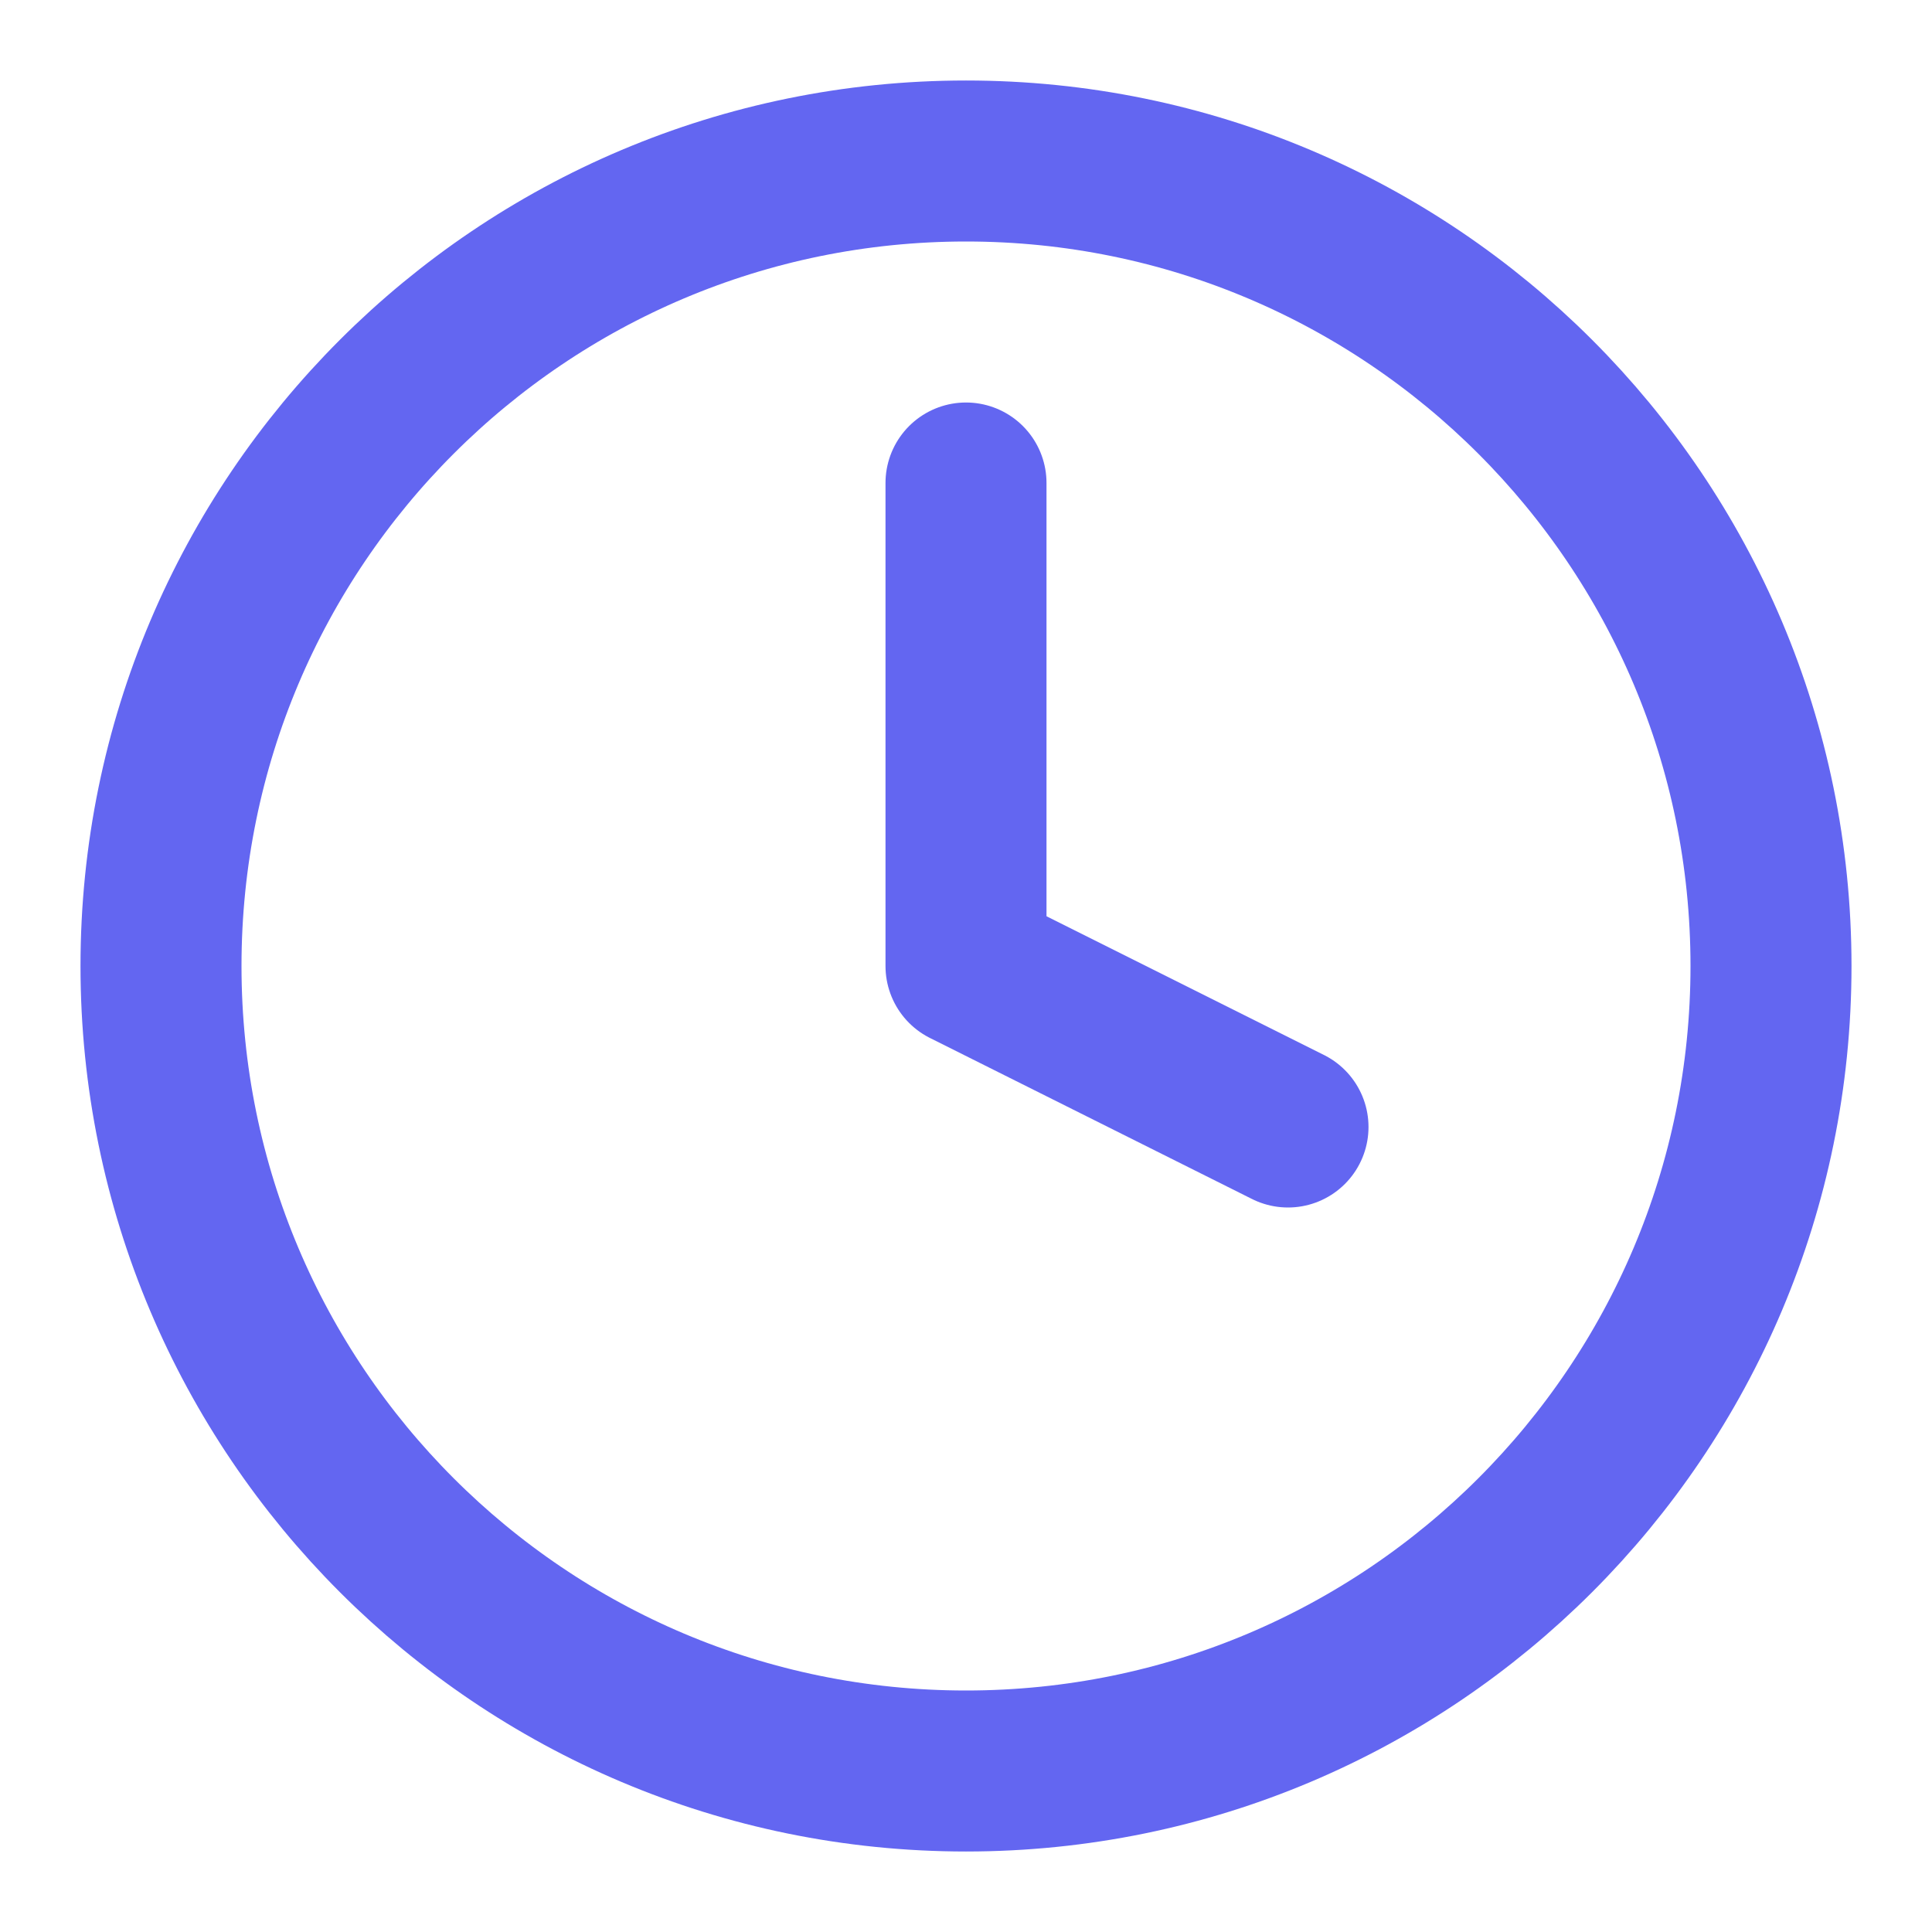
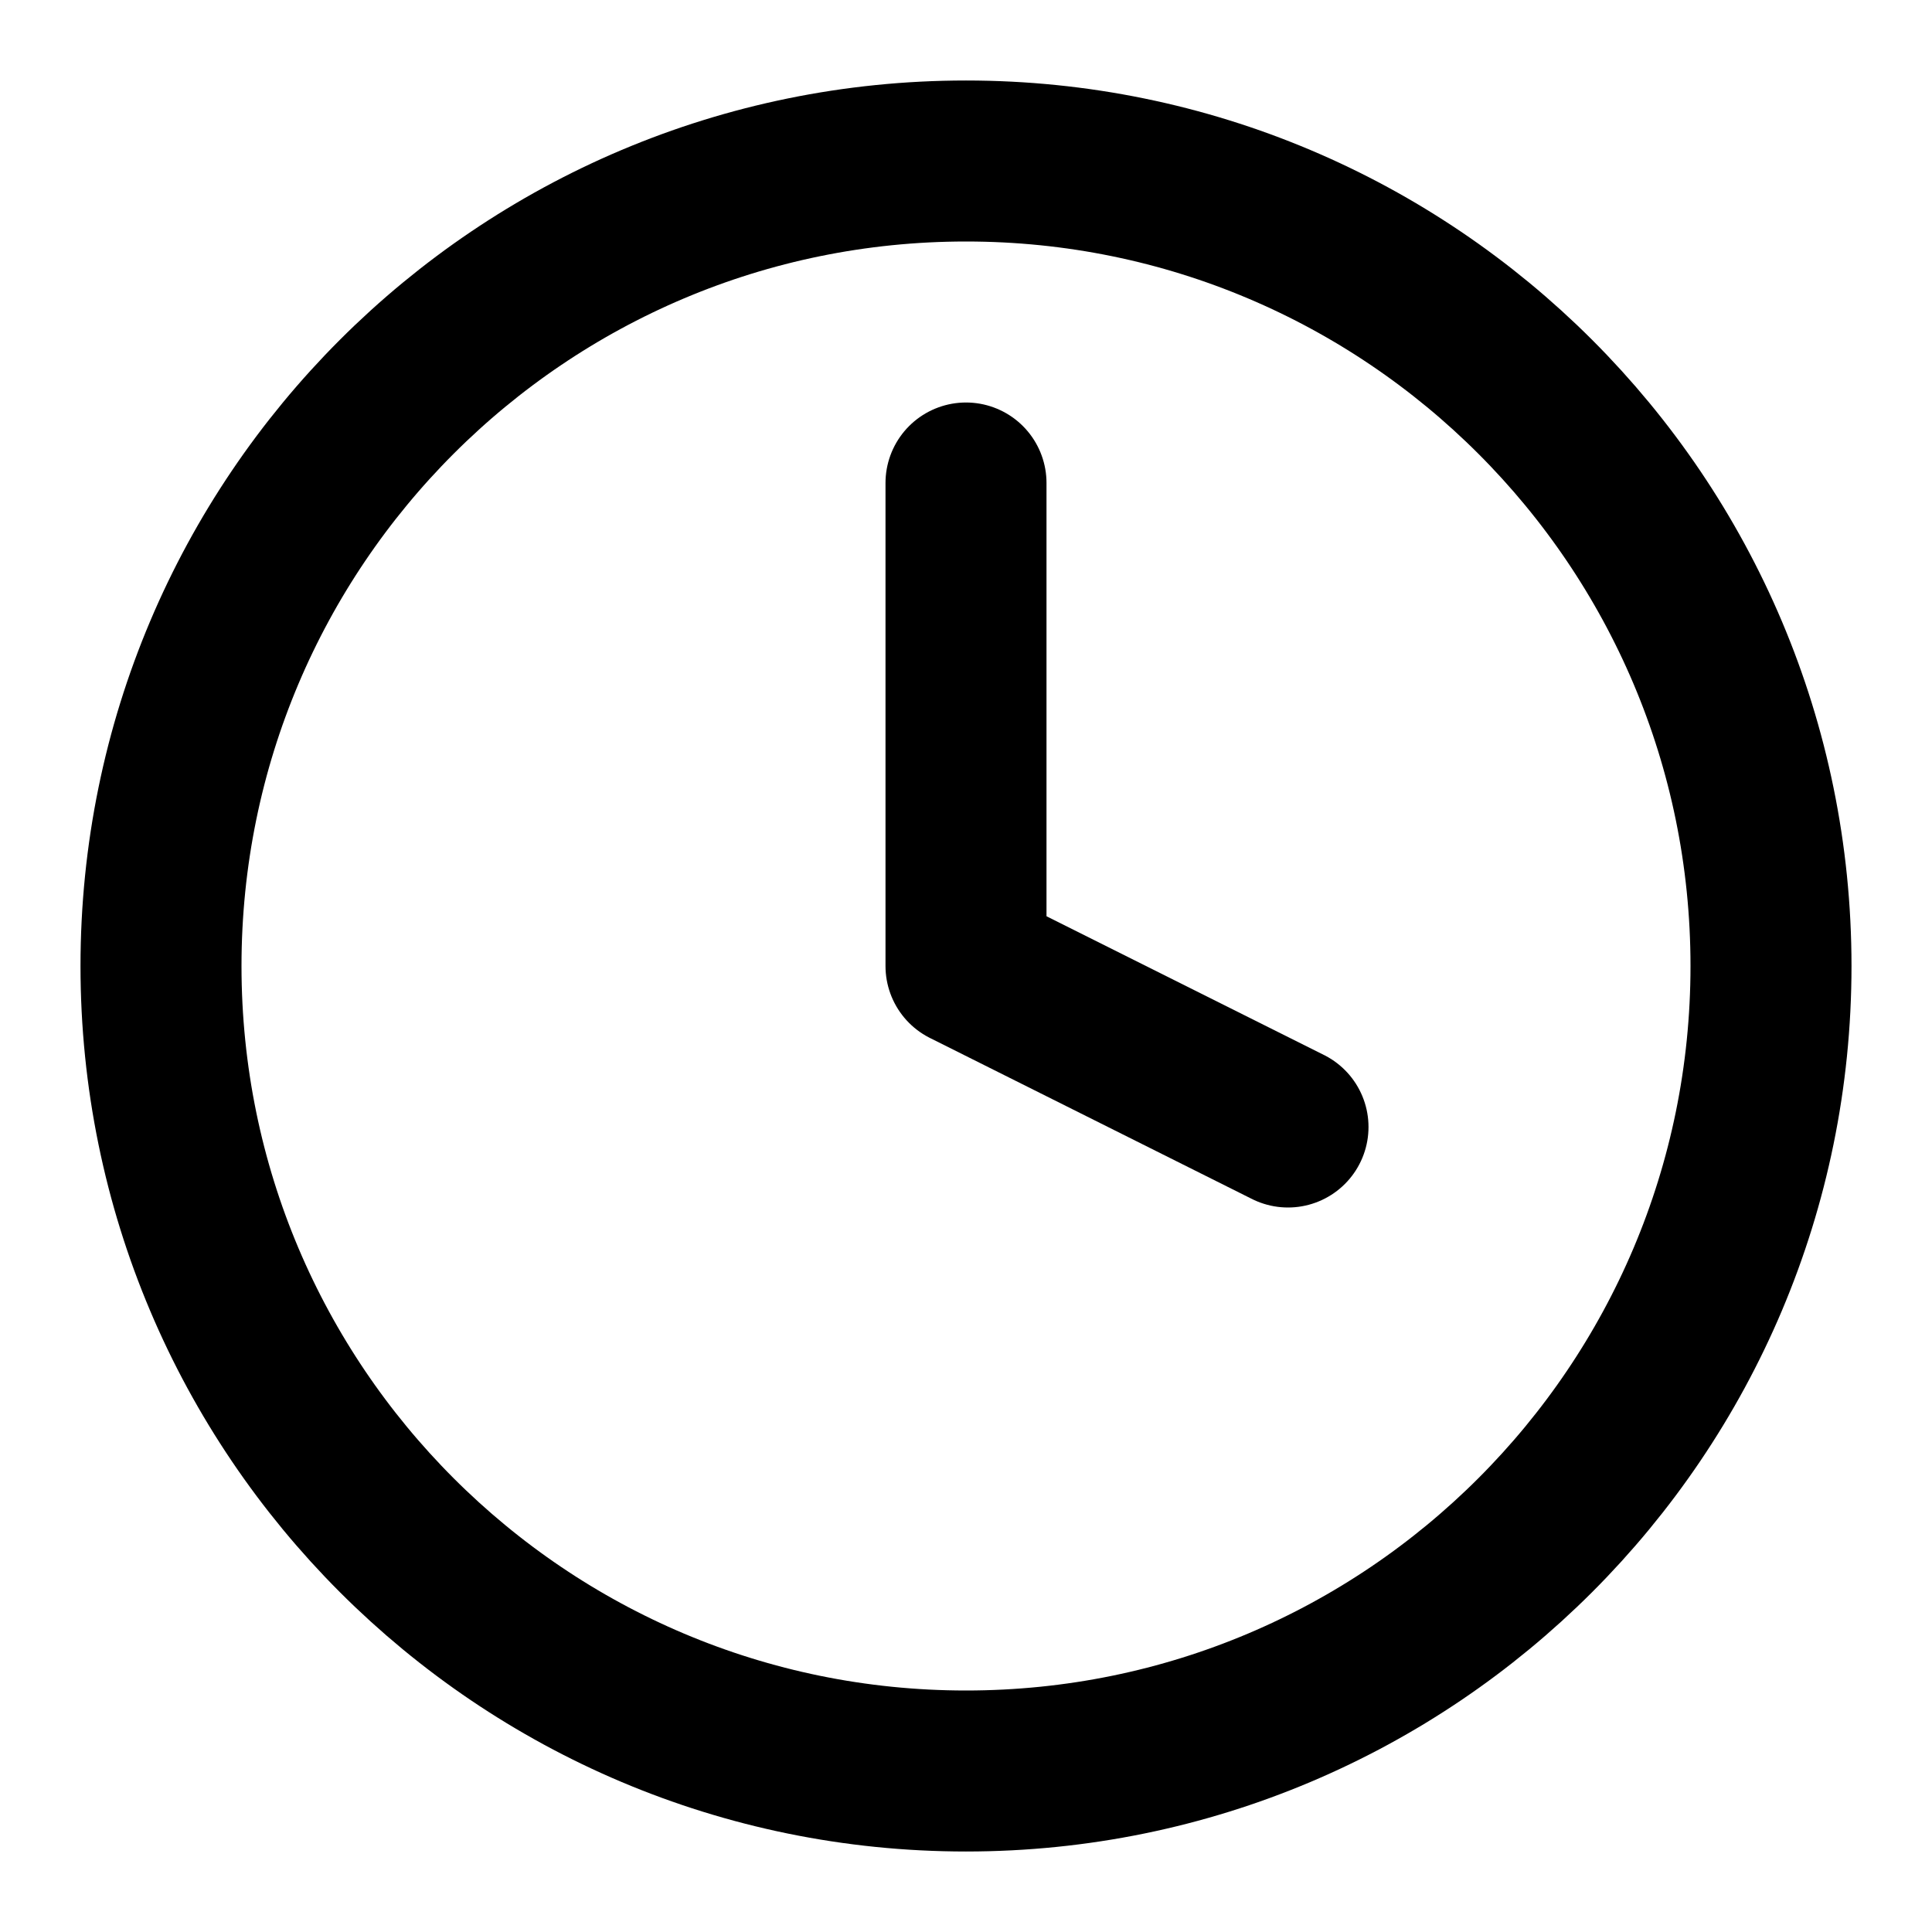
- <svg xmlns="http://www.w3.org/2000/svg" class="lucide lucide-clock" width="24" height="24" viewBox="0 0 24 24" fill="none" stroke="#6366F1" stroke-width="2" stroke-linecap="round" stroke-linejoin="round">
+ <svg xmlns="http://www.w3.org/2000/svg" class="lucide lucide-clock" width="24" height="24" viewBox="0 0 24 24" fill="none" stroke="#000000" stroke-width="2" stroke-linecap="round" stroke-linejoin="round">
  <circle cx="12" cy="12" r="10" />
  <path d="M12 6v6l4 2" />
</svg>
